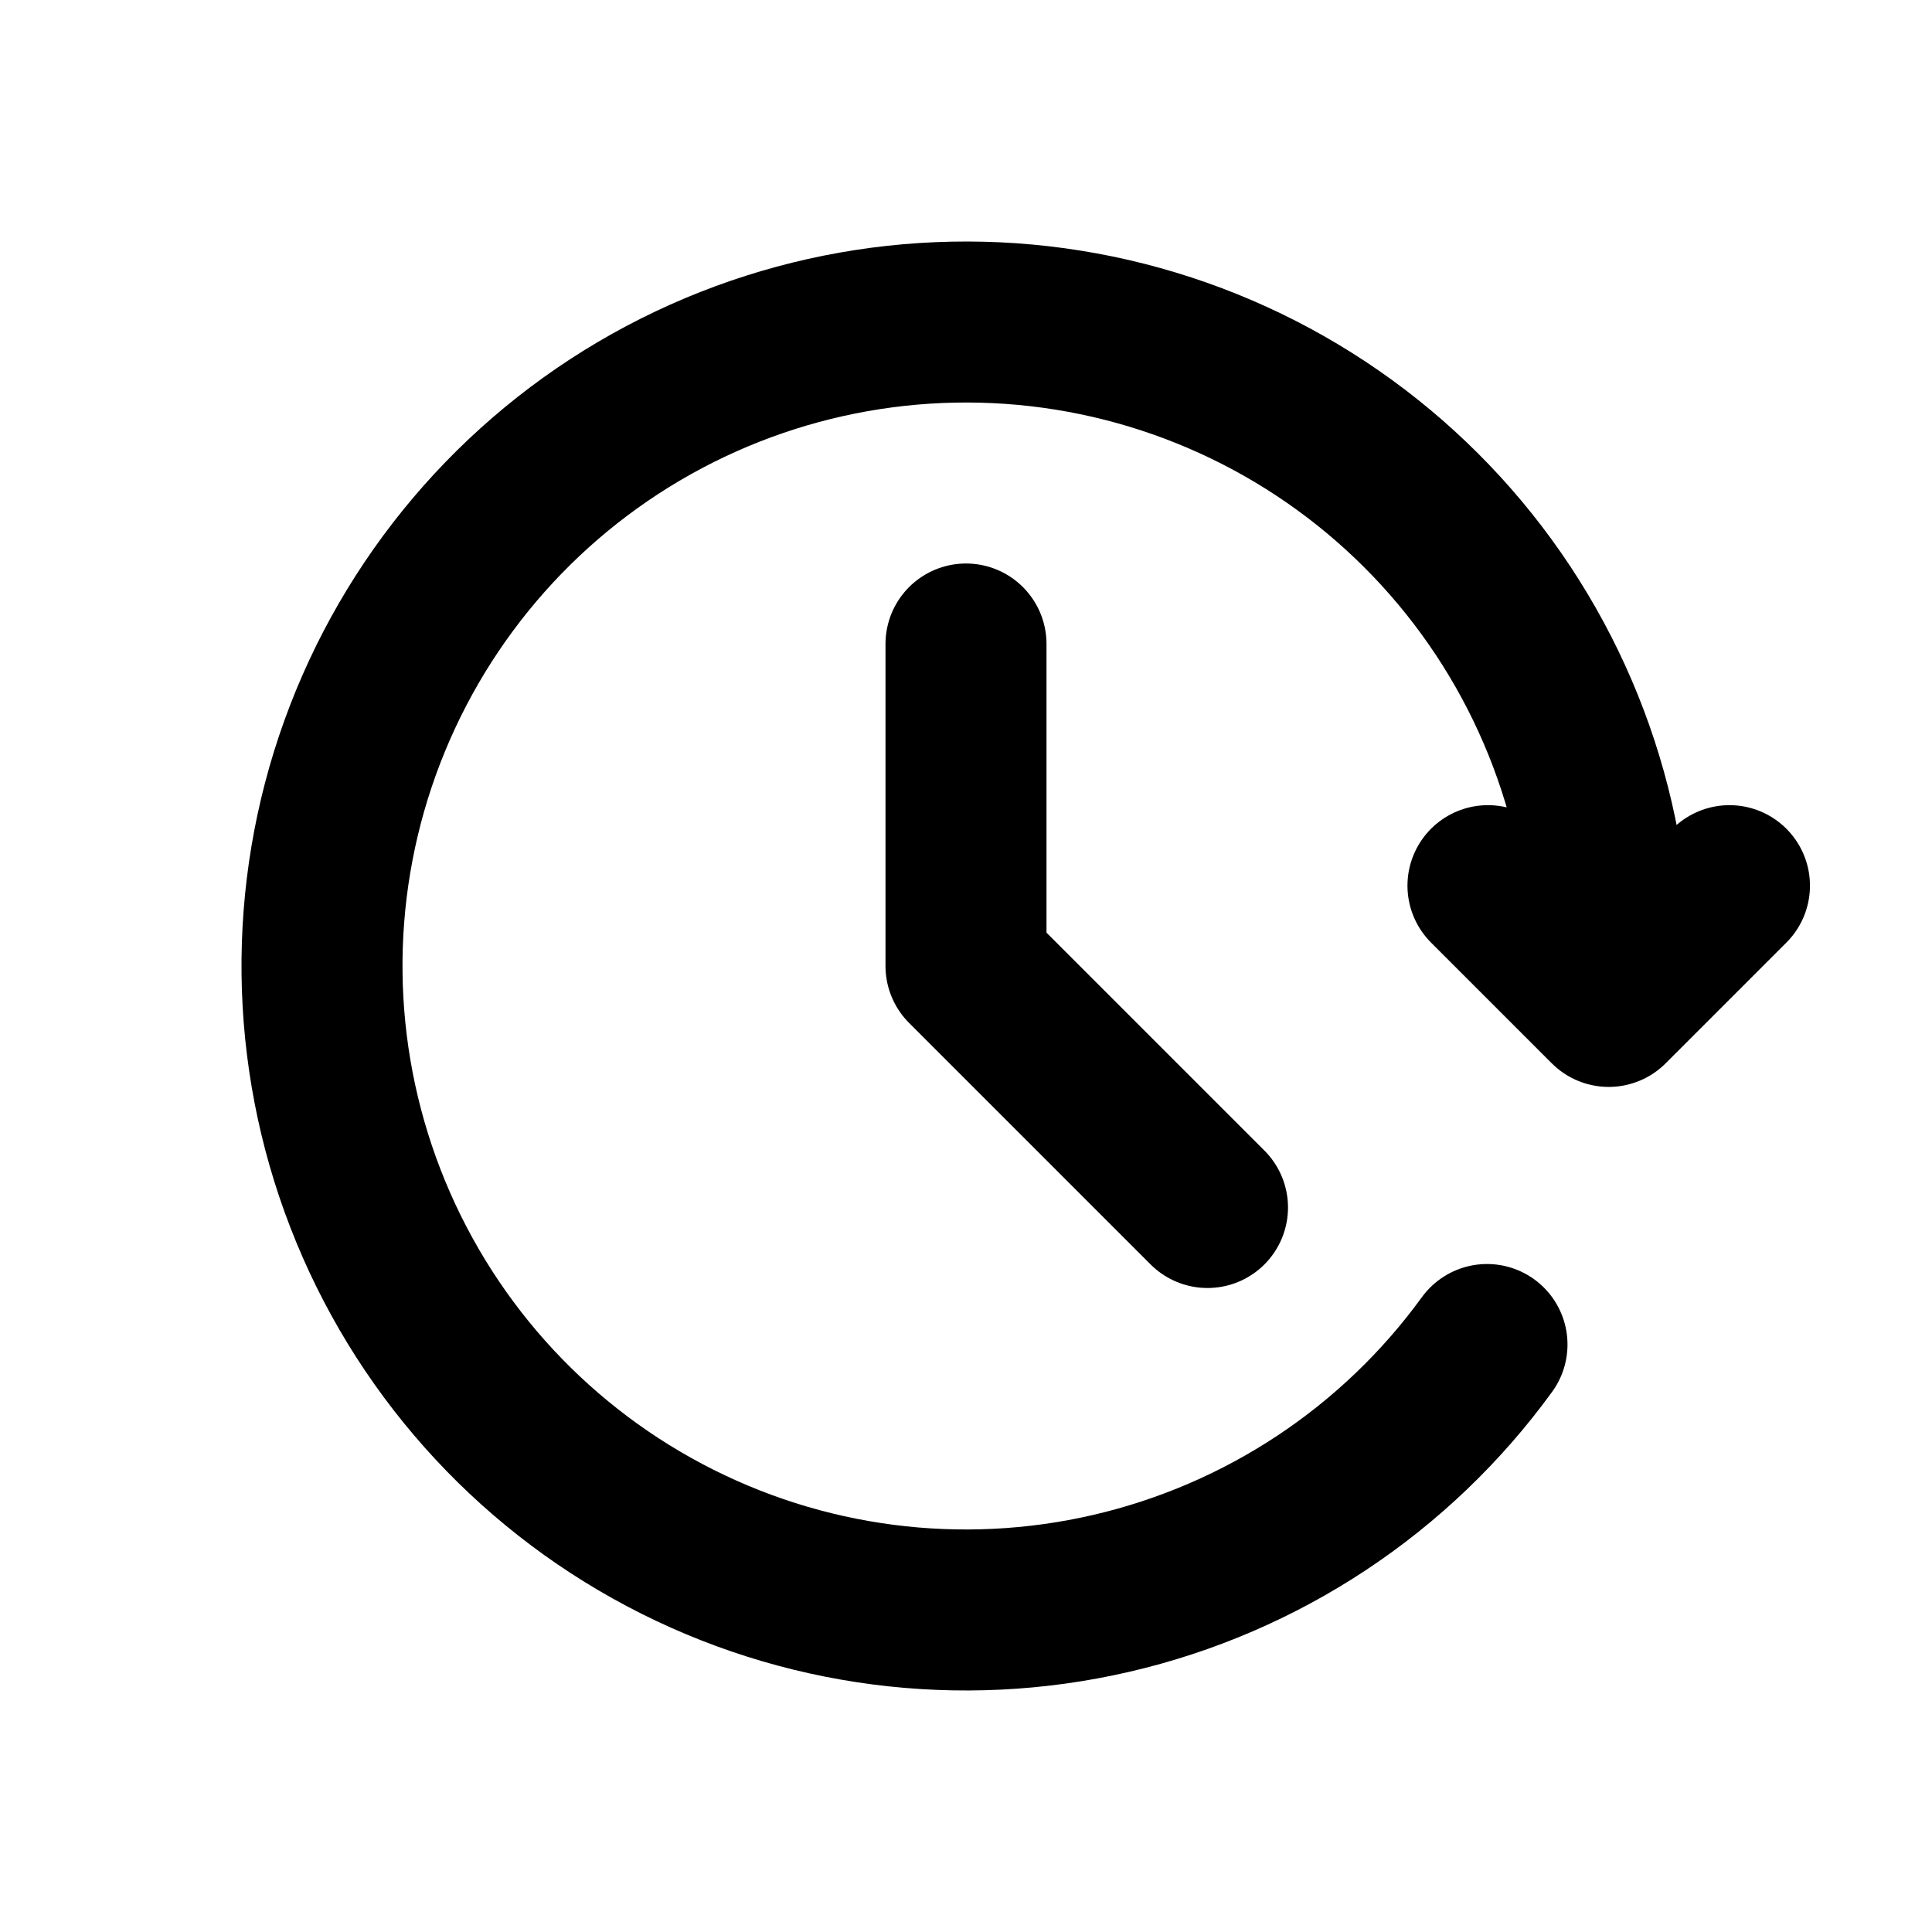
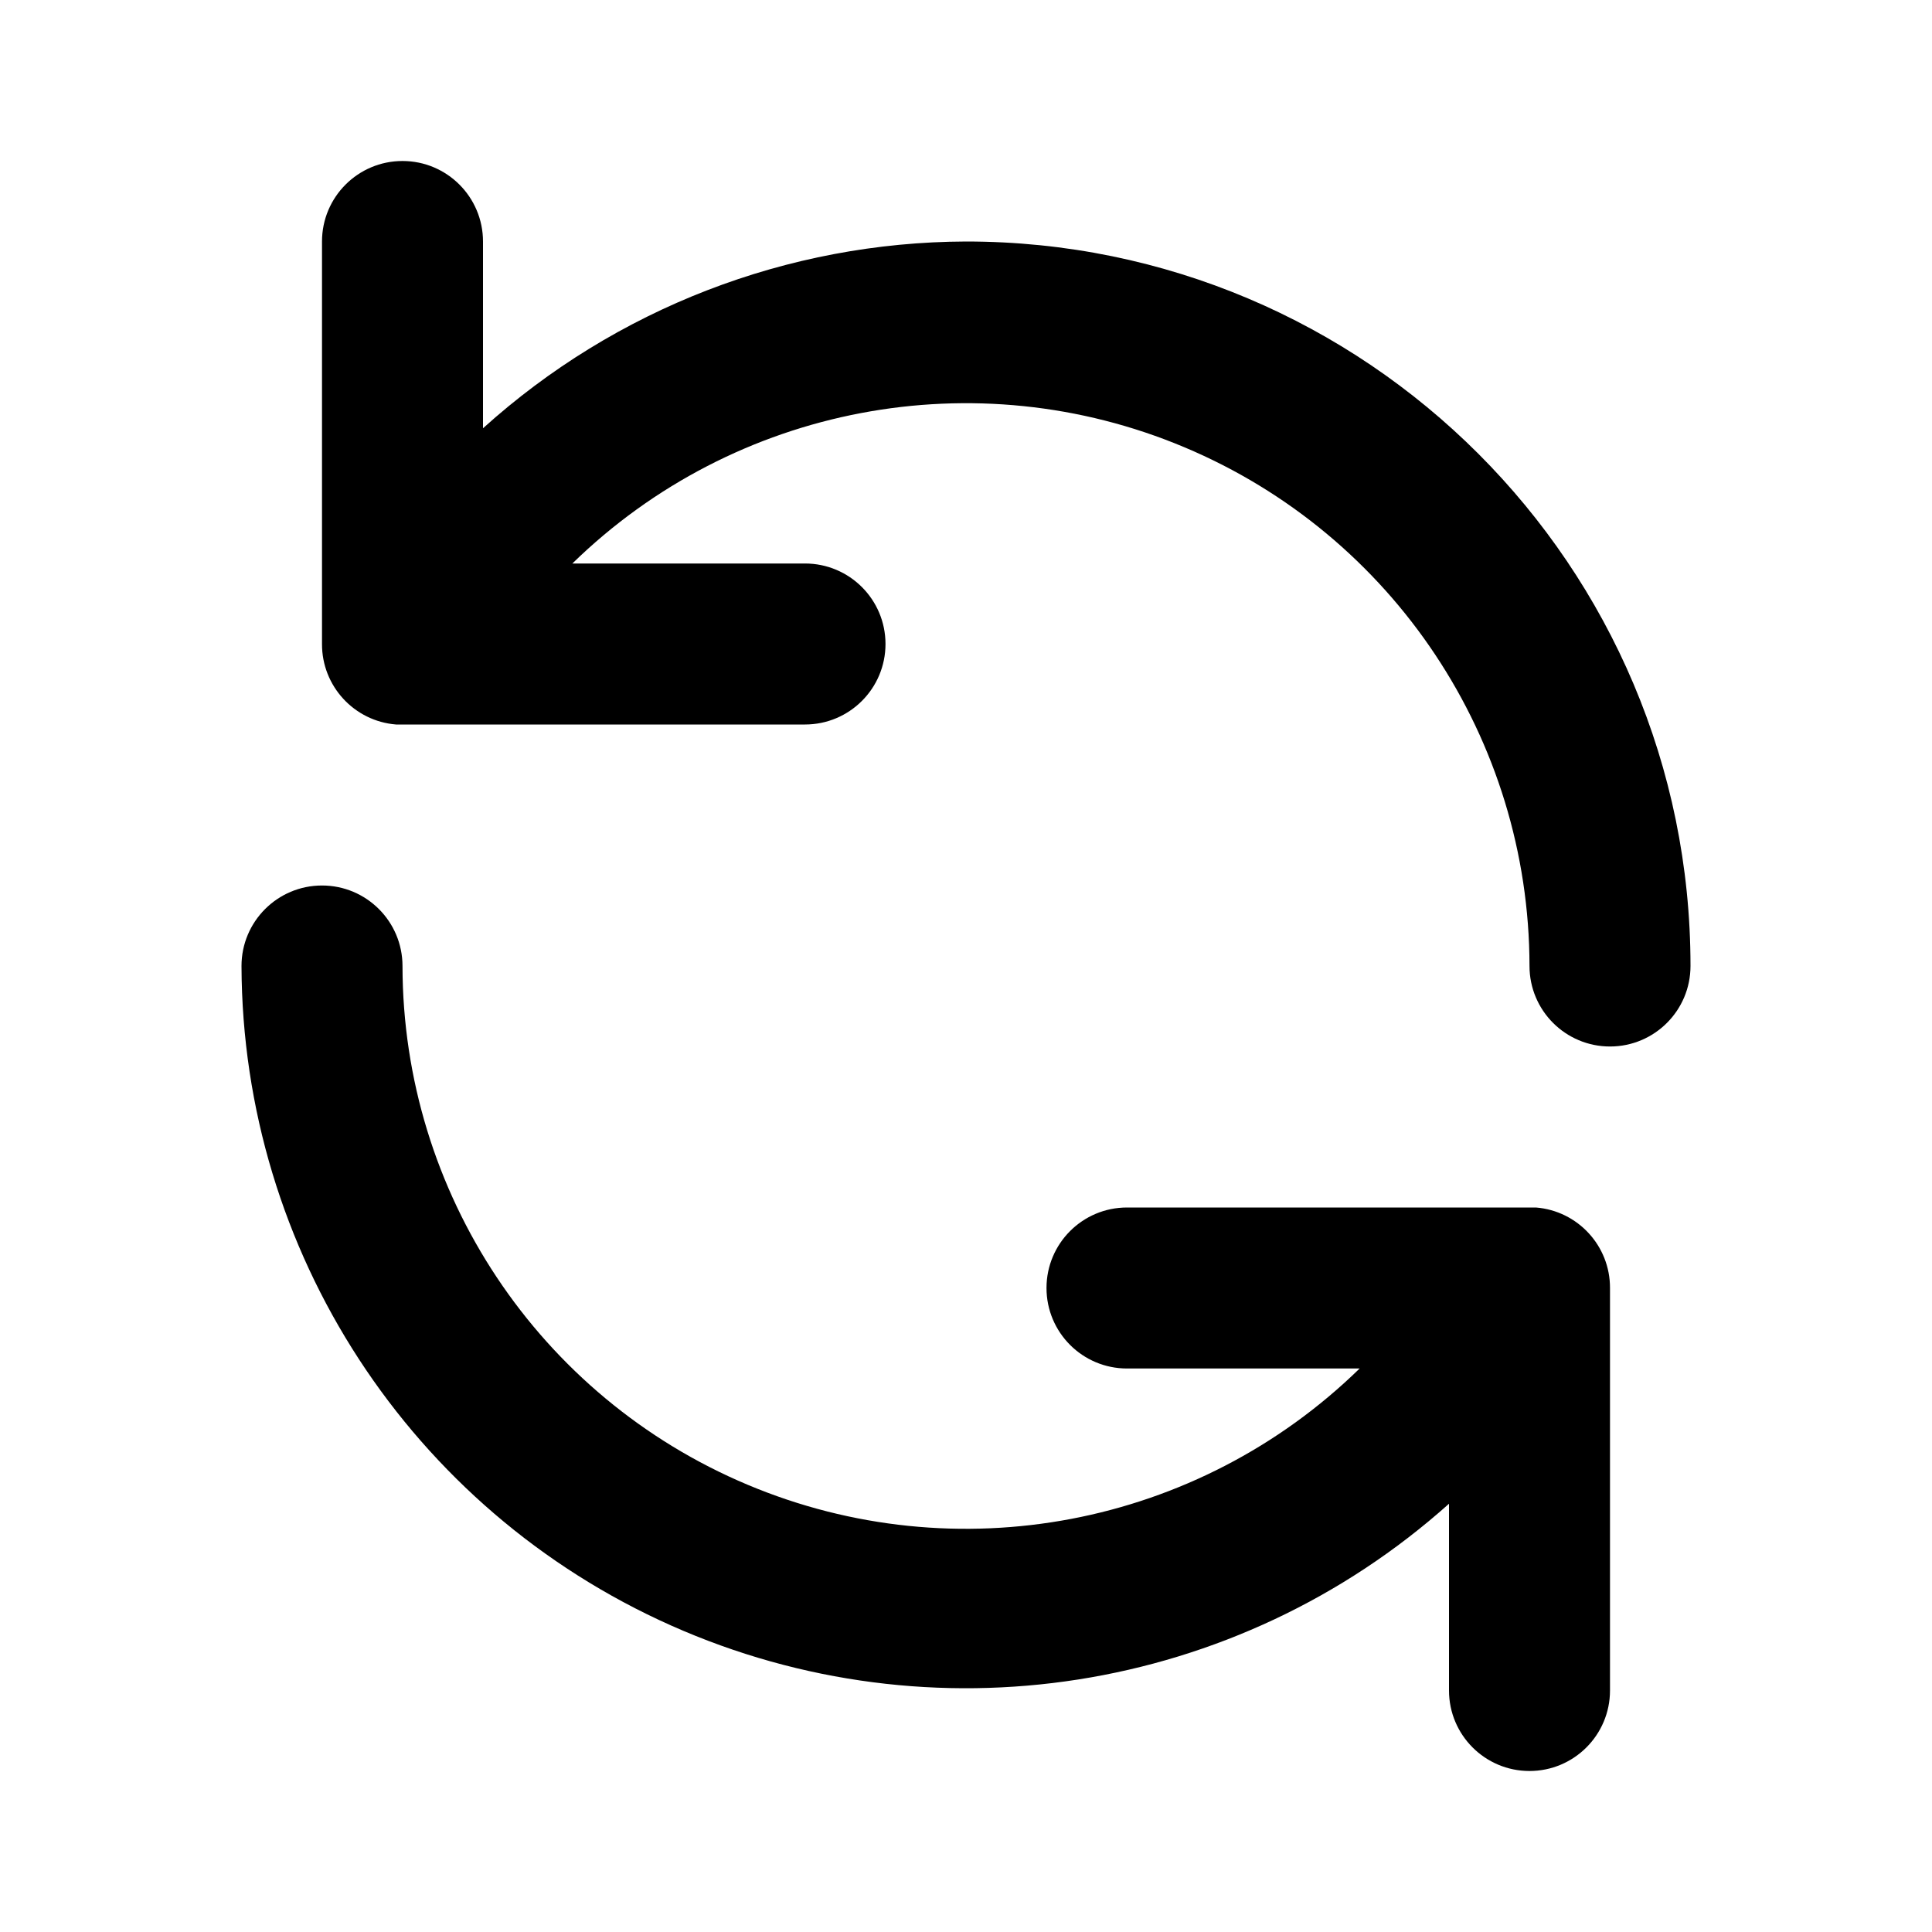
- <svg xmlns="http://www.w3.org/2000/svg" width="800px" height="800px" viewBox="0 0 24 24" fill="none">
-   <path d="M18.472 16.702C17.34 18.261 15.683 19.358 13.806 19.793C11.93 20.228 9.959 19.972 8.257 19.07C6.554 18.169 5.234 16.683 4.539 14.886C3.844 13.09 3.82 11.103 4.473 9.29C5.126 7.478 6.41 5.961 8.091 5.02C9.772 4.079 11.736 3.776 13.622 4.166C15.509 4.557 17.191 5.615 18.36 7.147C19.528 8.678 20.105 10.58 19.984 12.502M19.984 12.502L21.484 11.002M19.984 12.502L18.484 11.002" stroke="#000000" stroke-width="2" stroke-linecap="round" stroke-linejoin="round" />
-   <path d="M12 8V12L15 15" stroke="#000000" stroke-width="2" stroke-linecap="round" stroke-linejoin="round" />
+ <svg xmlns="http://www.w3.org/2000/svg" fill="#000000" width="800px" height="800px" viewBox="0 0 24 24" id="update-alt" class="icon glyph">
+   <path d="M12,3A9,9,0,0,0,6,5.32V3A1,1,0,0,0,4,3V8a1,1,0,0,0,.92,1H10a1,1,0,0,0,0-2H7.11A7,7,0,0,1,19,12a1,1,0,0,0,2,0A9,9,0,0,0,12,3Z" />
+   <path d="M19.08,15H14a1,1,0,0,0,0,2h2.89A7,7,0,0,1,5,12a1,1,0,0,0-2,0,9,9,0,0,0,15,6.68V21a1,1,0,0,0,2,0V16A1,1,0,0,0,19.08,15Z" />
</svg>
